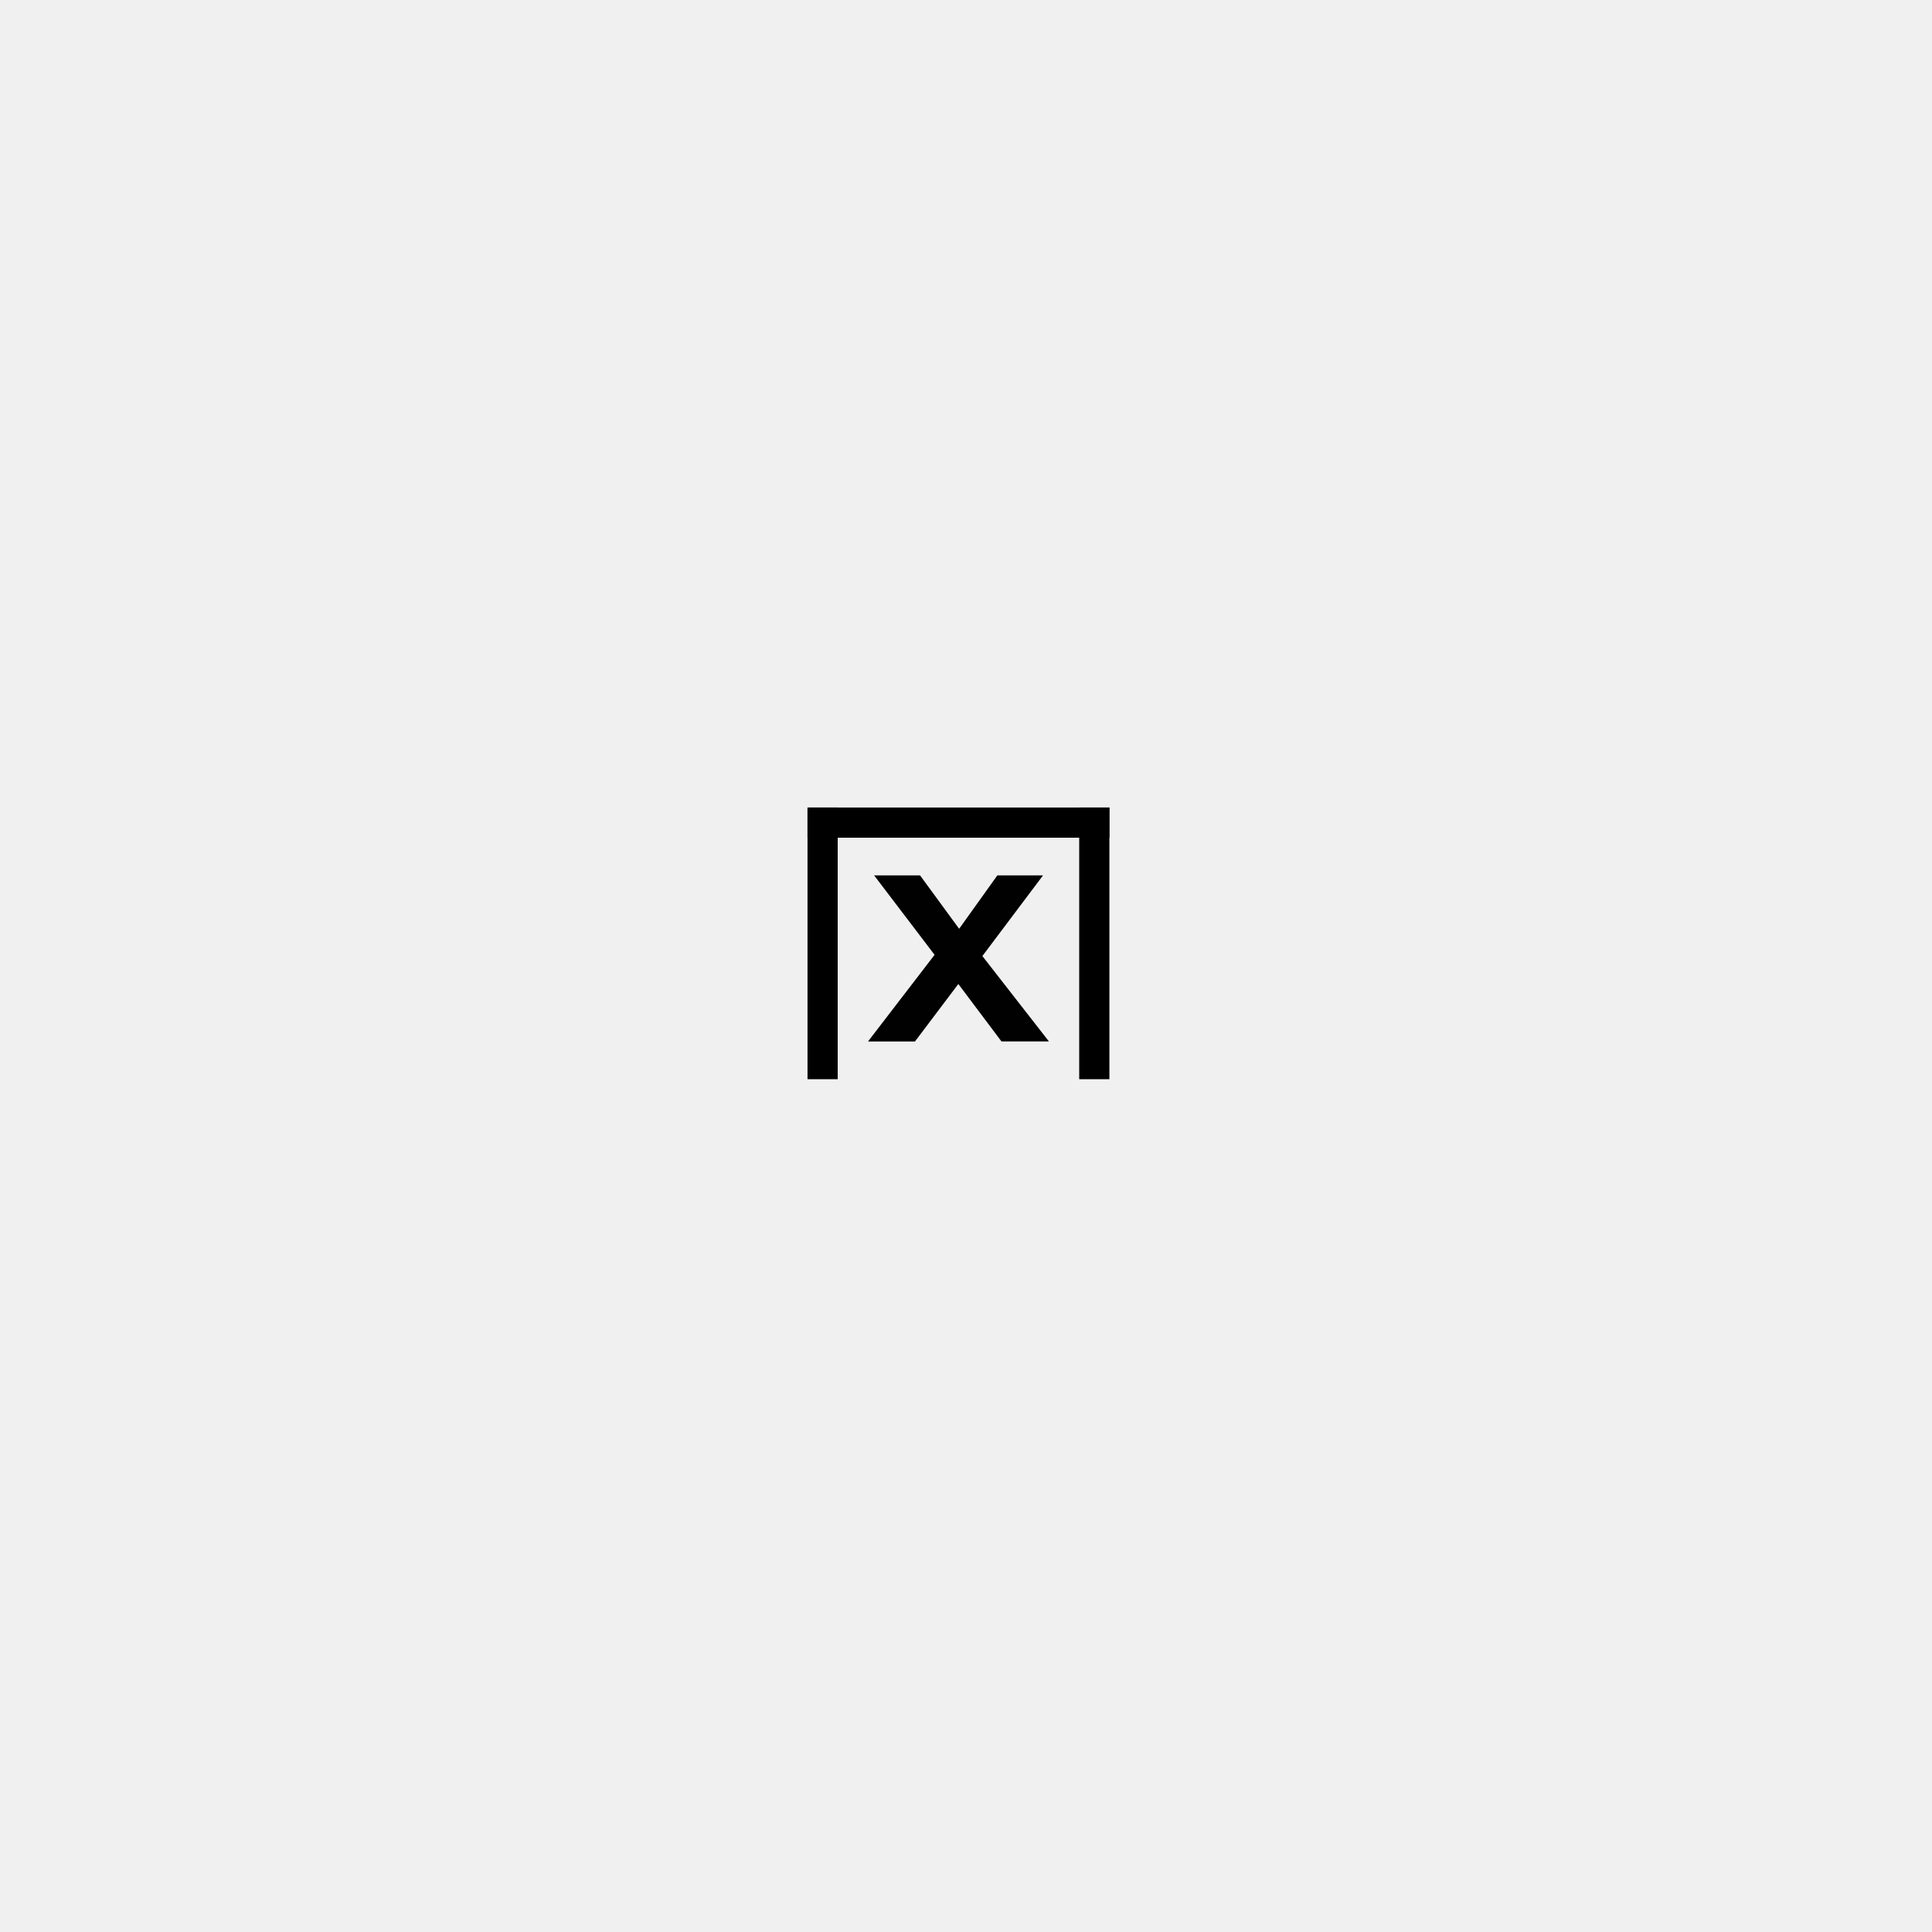
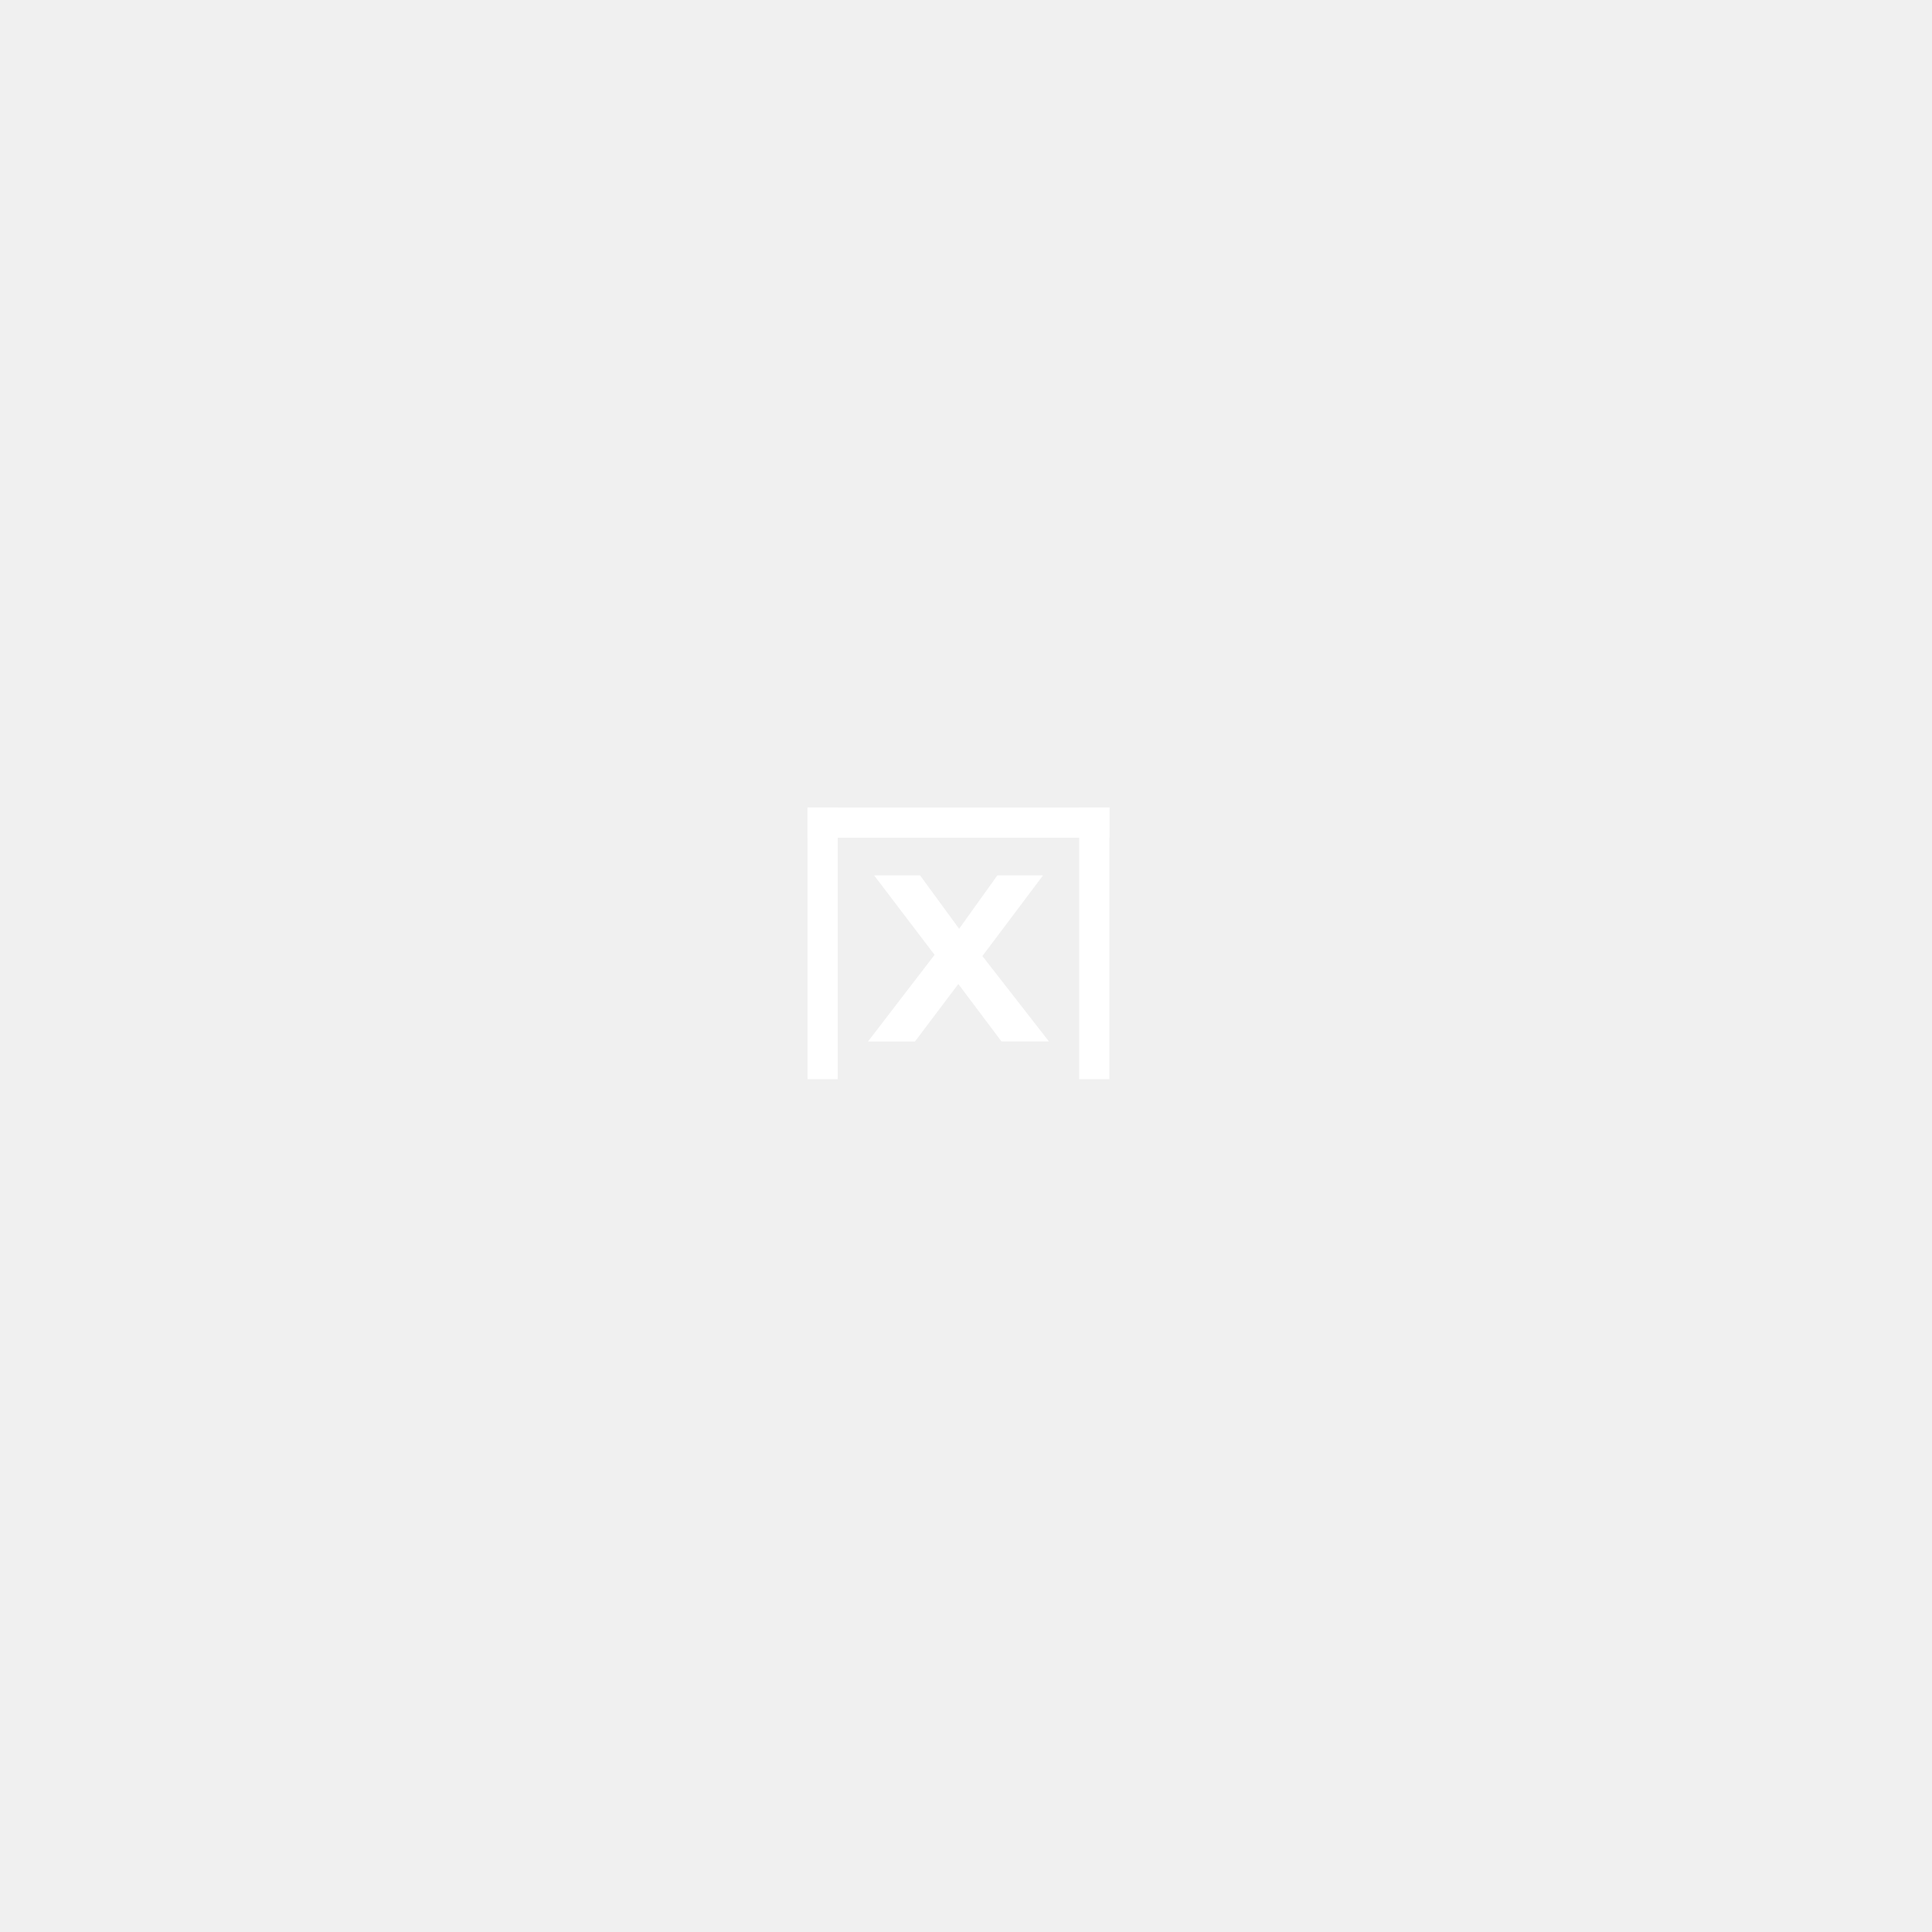
<svg xmlns="http://www.w3.org/2000/svg" version="1.1" id="_0.SHG-U----------" x="0px" y="0px" width="128px" height="128px" viewBox="0 0 128 128" enable-background="new 0 0 128 128" xml:space="preserve">
-   <path fill="#010101" d="M57.506,69.003l4.412-5.743l-4.005-5.263h3.044l2.588,3.537l2.532-3.537h3.026l-4.018,5.344l4.409,5.656  h-3.144l-2.858-3.804l-2.871,3.806H57.5v0.004H57.506L57.506,69.003z" />
-   <rect x="53.5" y="53.5" width="2" height="18" />
-   <rect x="71.5" y="53.5" width="2" height="18" />
-   <rect x="53.5" y="53.5" width="20" height="2" />
+   <defs id="defs3328" />
+   <path d="m 57.506,69.003 4.412,-5.743 -4.005,-5.263 h 3.044 l 2.588,3.537 2.532,-3.537 h 3.026 l -4.018,5.344 4.409,5.656 H 66.35 l -2.858,-3.804 -2.871,3.806 H 57.5 v 0.004 h 0.006 l 0,0 z" id="path3318" style="fill:#ffffff" />
+   <rect x="53.5" y="53.5" width="2" height="18" id="rect3320" style="fill:#ffffff" />
+   <rect x="71.5" y="53.5" width="2" height="18" id="rect3322" style="fill:#ffffff" />
+   <rect x="53.5" y="53.5" width="20" height="2" id="rect3324" style="fill:#ffffff" />
</svg>
